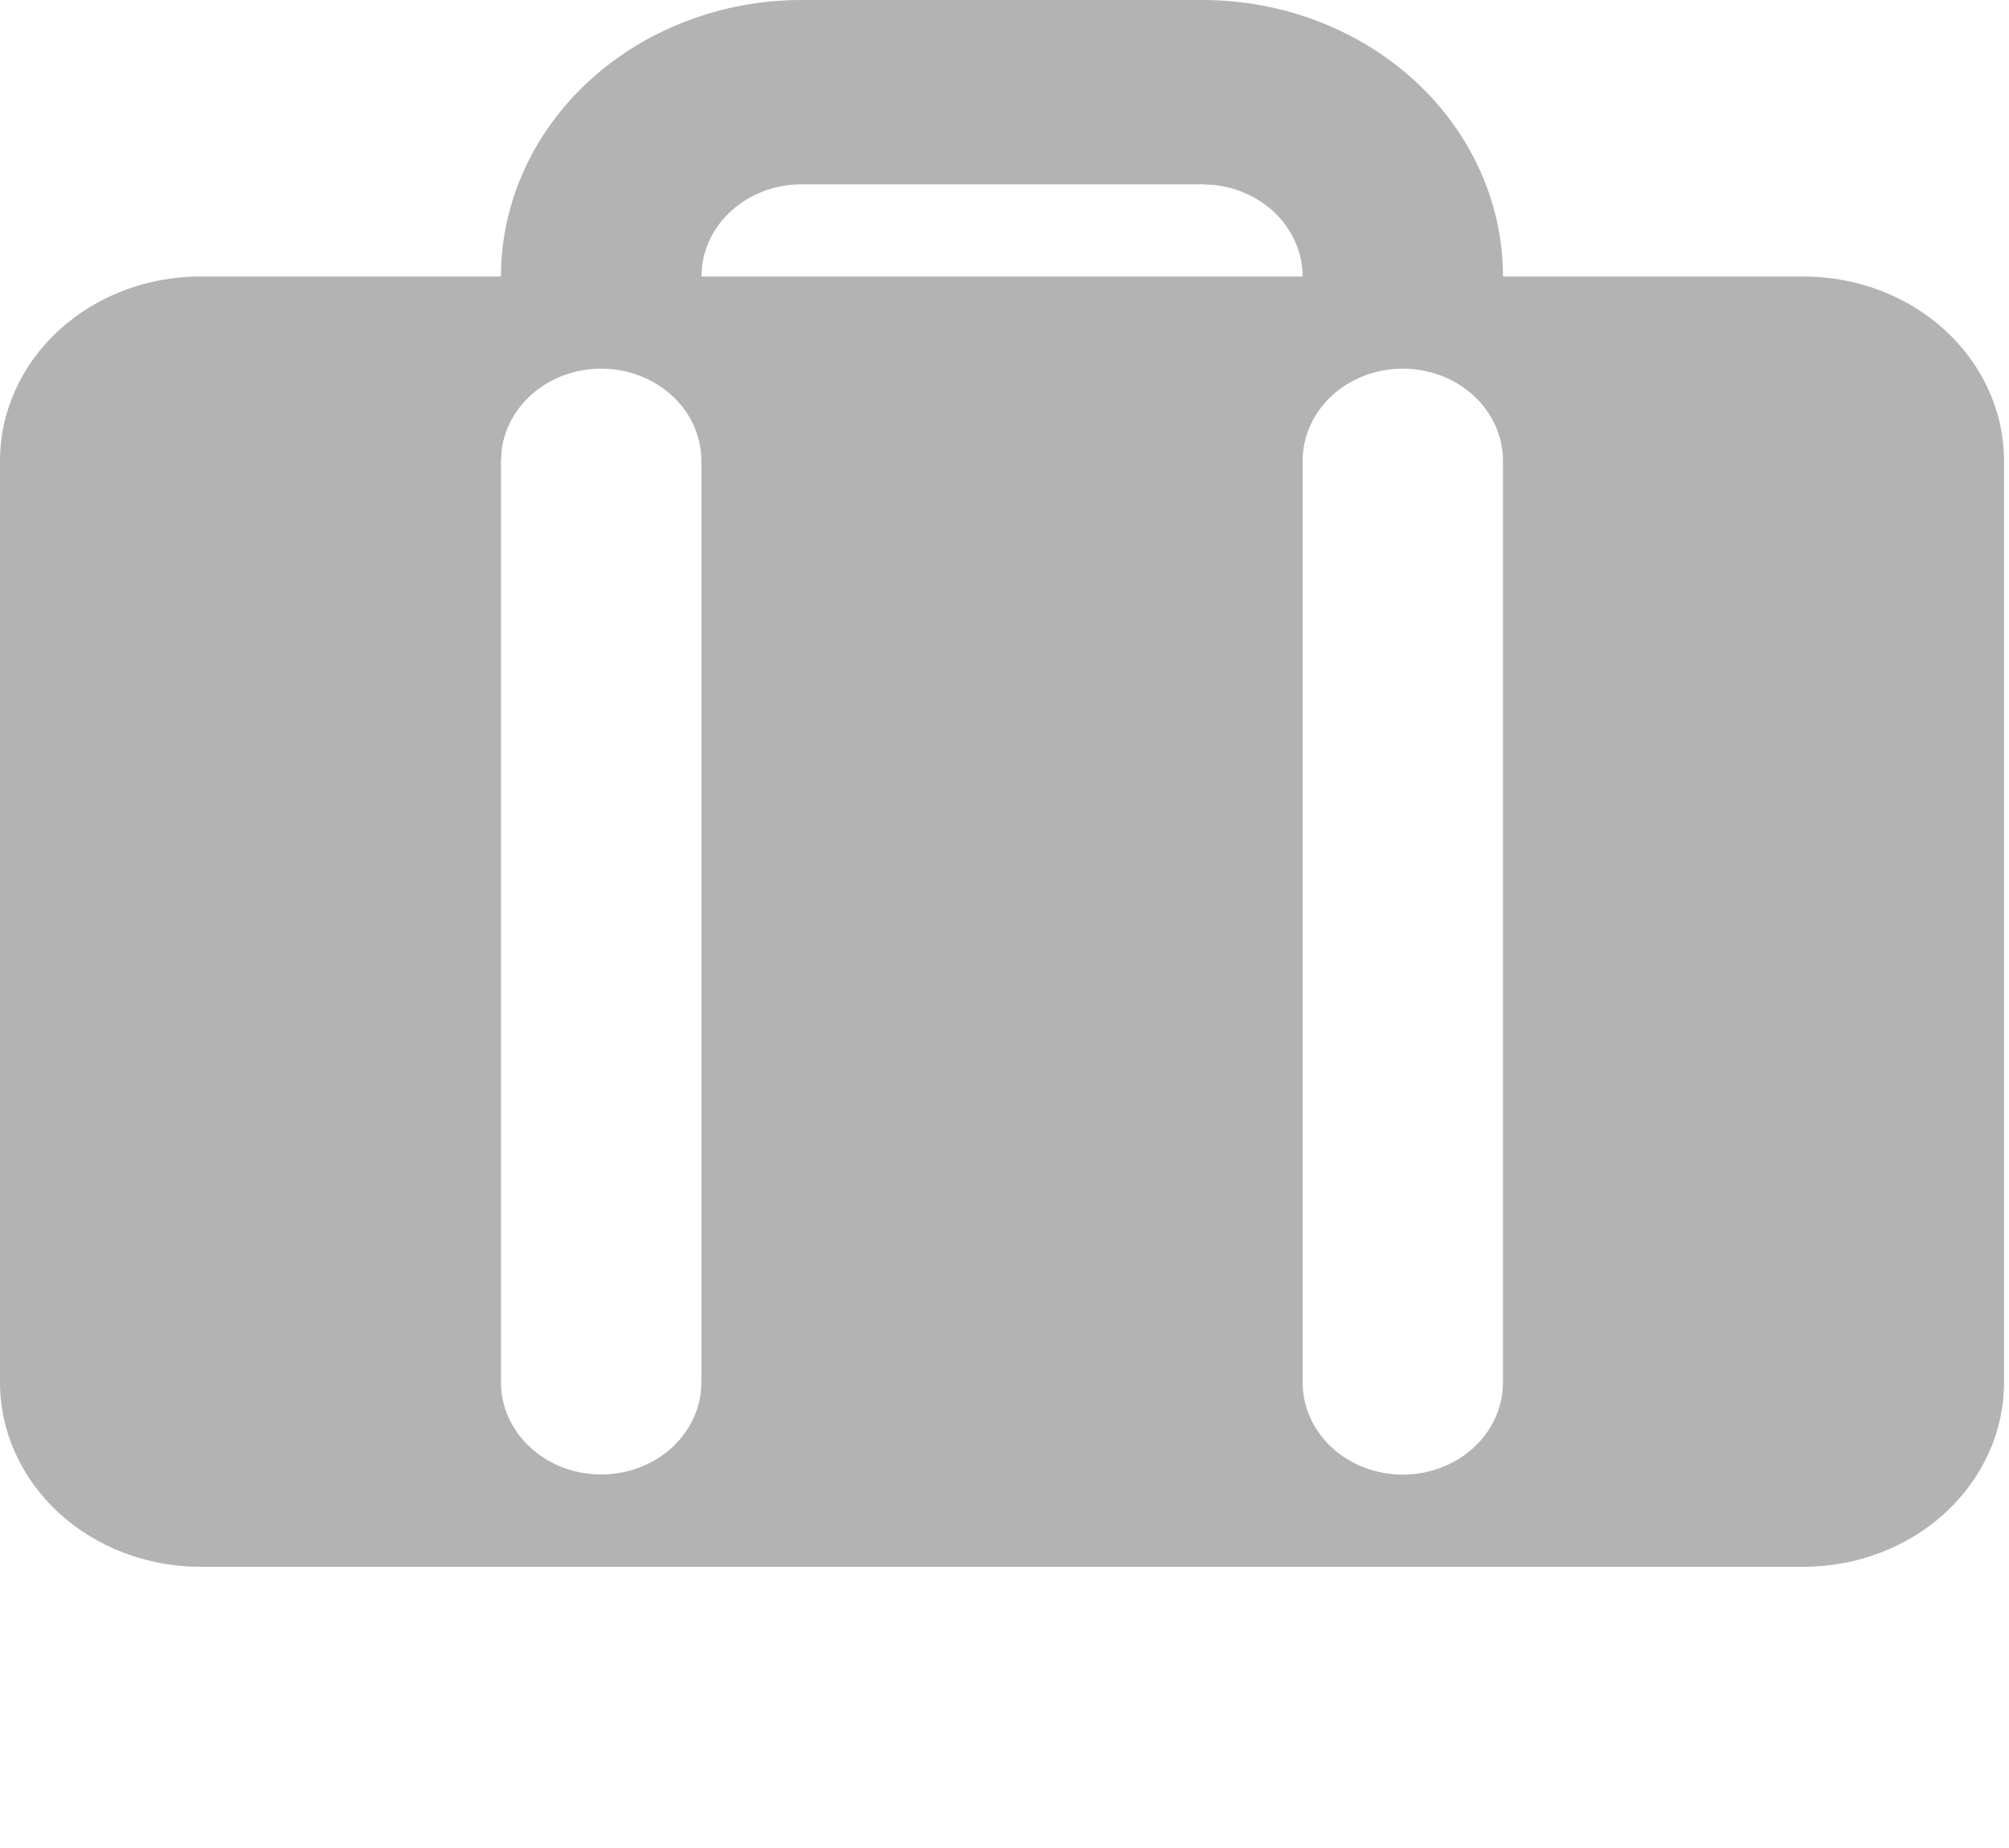
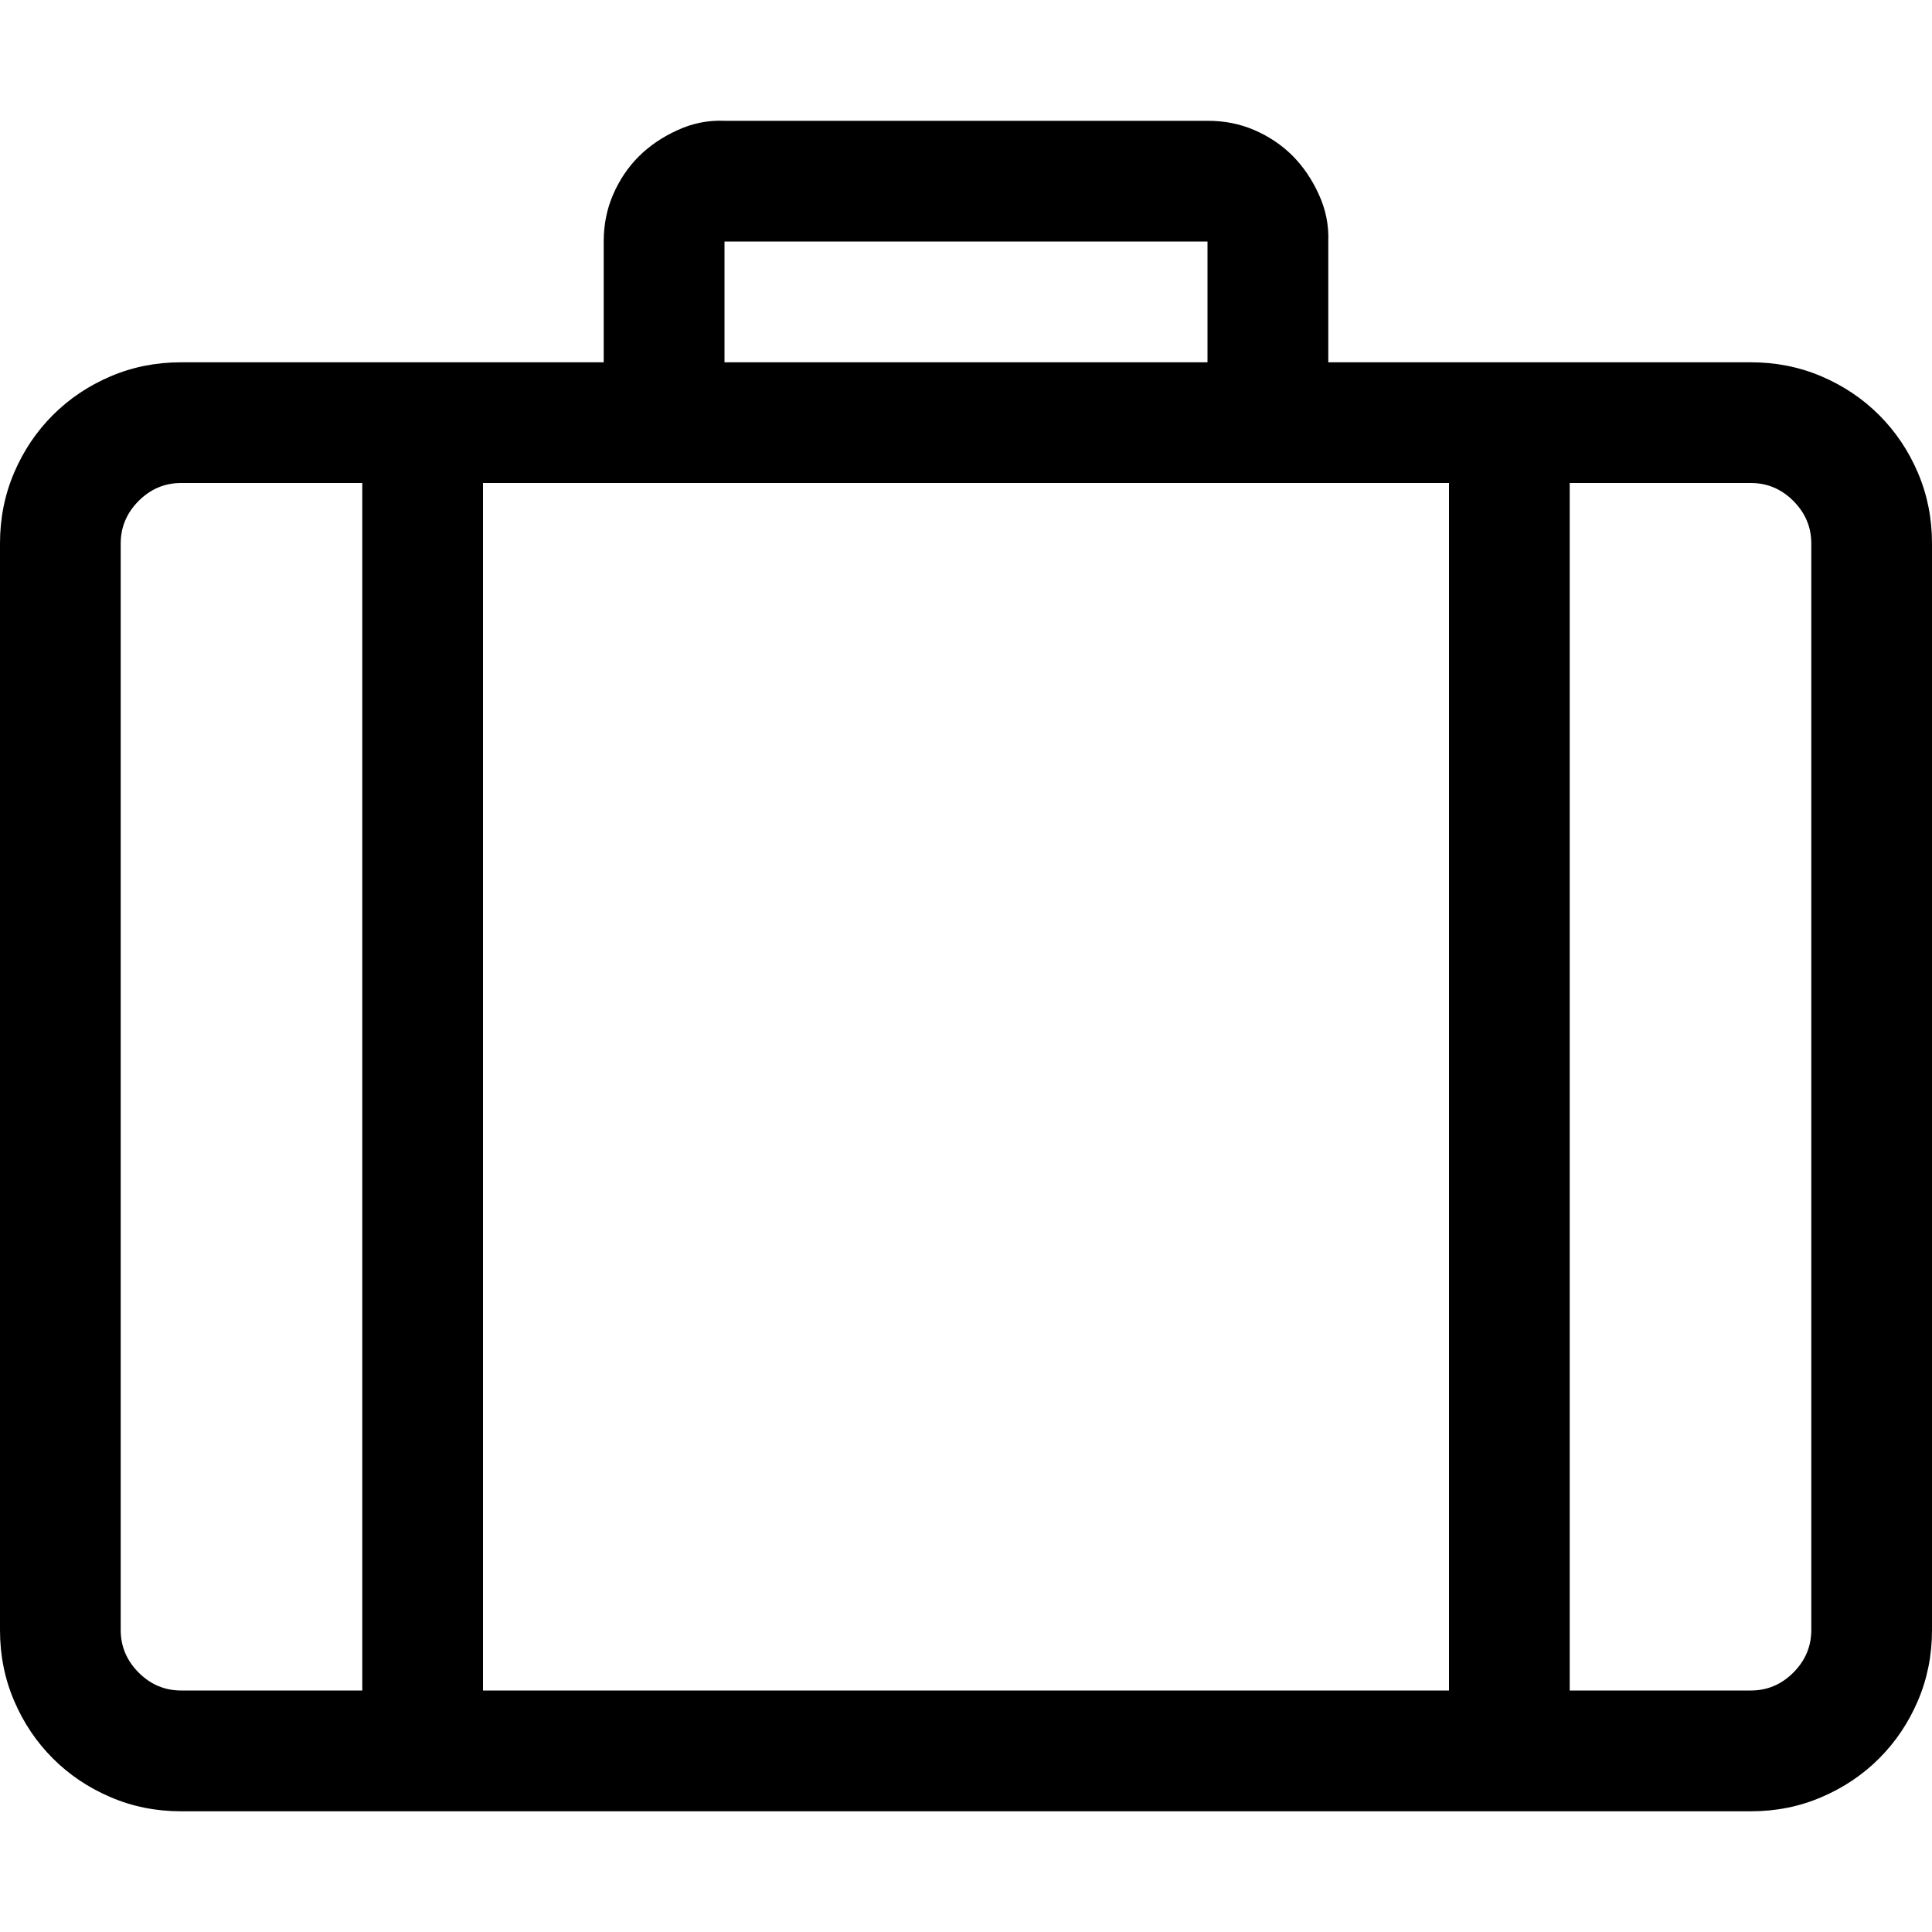
- <svg xmlns="http://www.w3.org/2000/svg" width="25" height="23" viewBox="0 0 25 23" fill="none">
-   <g opacity="0.3">
-     <path fill-rule="evenodd" clip-rule="evenodd" d="M14.963 0C15.955 0 16.906 0.363 17.608 1.008C18.309 1.653 18.703 2.528 18.703 3.441H22.444C23.105 3.441 23.74 3.683 24.207 4.113C24.675 4.543 24.938 5.127 24.938 5.735V17.206C24.938 17.814 24.675 18.397 24.207 18.828C23.74 19.258 23.105 19.5 22.444 19.5H2.494C1.832 19.5 1.198 19.258 0.73 18.828C0.263 18.397 0 17.814 0 17.206V5.735C0 5.127 0.263 4.543 0.73 4.113C1.198 3.683 1.832 3.441 2.494 3.441H6.234C6.234 2.528 6.629 1.653 7.33 1.008C8.032 0.363 8.983 0 9.975 0H14.963ZM7.481 4.588C7.176 4.588 6.881 4.691 6.653 4.878C6.425 5.065 6.279 5.322 6.243 5.601L6.234 5.735V17.206C6.235 17.498 6.356 17.779 6.575 17.992C6.793 18.204 7.091 18.332 7.408 18.349C7.726 18.366 8.038 18.271 8.282 18.084C8.525 17.896 8.682 17.63 8.72 17.34L8.728 17.206V5.735C8.728 5.431 8.597 5.139 8.363 4.924C8.129 4.709 7.812 4.588 7.481 4.588ZM17.456 4.588C17.126 4.588 16.809 4.709 16.575 4.924C16.341 5.139 16.21 5.431 16.21 5.735V17.206C16.21 17.51 16.341 17.802 16.575 18.017C16.809 18.232 17.126 18.353 17.456 18.353C17.787 18.353 18.104 18.232 18.338 18.017C18.572 17.802 18.703 17.51 18.703 17.206V5.735C18.703 5.431 18.572 5.139 18.338 4.924C18.104 4.709 17.787 4.588 17.456 4.588ZM14.963 2.294H9.975C9.67 2.294 9.375 2.397 9.147 2.584C8.918 2.771 8.773 3.028 8.737 3.307L8.728 3.441H16.21C16.209 3.16 16.097 2.889 15.895 2.679C15.691 2.469 15.412 2.335 15.109 2.302L14.963 2.294Z" fill="black" />
-   </g>
+ <svg xmlns="http://www.w3.org/2000/svg" width="25" height="25" viewBox="0 0 25 25" fill="none">
+   <path d="M22.656 4.688C22.982 4.688 23.287 4.749 23.572 4.871C23.857 4.993 24.105 5.16 24.316 5.371C24.528 5.583 24.695 5.831 24.817 6.116C24.939 6.401 25 6.706 25 7.031V21.094C25 21.419 24.939 21.724 24.817 22.009C24.695 22.294 24.528 22.542 24.316 22.754C24.105 22.965 23.857 23.132 23.572 23.254C23.287 23.377 22.982 23.438 22.656 23.438H2.344C2.018 23.438 1.713 23.377 1.428 23.254C1.143 23.132 0.895 22.965 0.684 22.754C0.472 22.542 0.305 22.294 0.183 22.009C0.061 21.724 0 21.419 0 21.094V7.031C0 6.706 0.061 6.401 0.183 6.116C0.305 5.831 0.472 5.583 0.684 5.371C0.895 5.16 1.143 4.993 1.428 4.871C1.713 4.749 2.018 4.688 2.344 4.688H7.812V3.125C7.812 2.905 7.853 2.702 7.935 2.515C8.016 2.328 8.126 2.165 8.264 2.026C8.403 1.888 8.569 1.774 8.765 1.685C8.96 1.595 9.163 1.554 9.375 1.563H15.625C15.845 1.563 16.048 1.603 16.235 1.685C16.422 1.766 16.585 1.876 16.724 2.014C16.862 2.153 16.976 2.319 17.065 2.515C17.155 2.71 17.196 2.913 17.188 3.125V4.688H22.656ZM9.375 4.688H15.625V3.125H9.375V4.688ZM6.25 6.25V21.875H18.75V6.25H6.25ZM1.562 21.094C1.562 21.305 1.64 21.488 1.794 21.643C1.949 21.798 2.132 21.875 2.344 21.875H4.688V6.25H2.344C2.132 6.25 1.949 6.327 1.794 6.482C1.64 6.637 1.562 6.82 1.562 7.031V21.094ZM23.438 7.031C23.438 6.82 23.36 6.637 23.206 6.482C23.051 6.327 22.868 6.25 22.656 6.25H20.312V21.875H22.656C22.868 21.875 23.051 21.798 23.206 21.643C23.36 21.488 23.438 21.305 23.438 21.094V7.031Z" fill="black" />
</svg>
